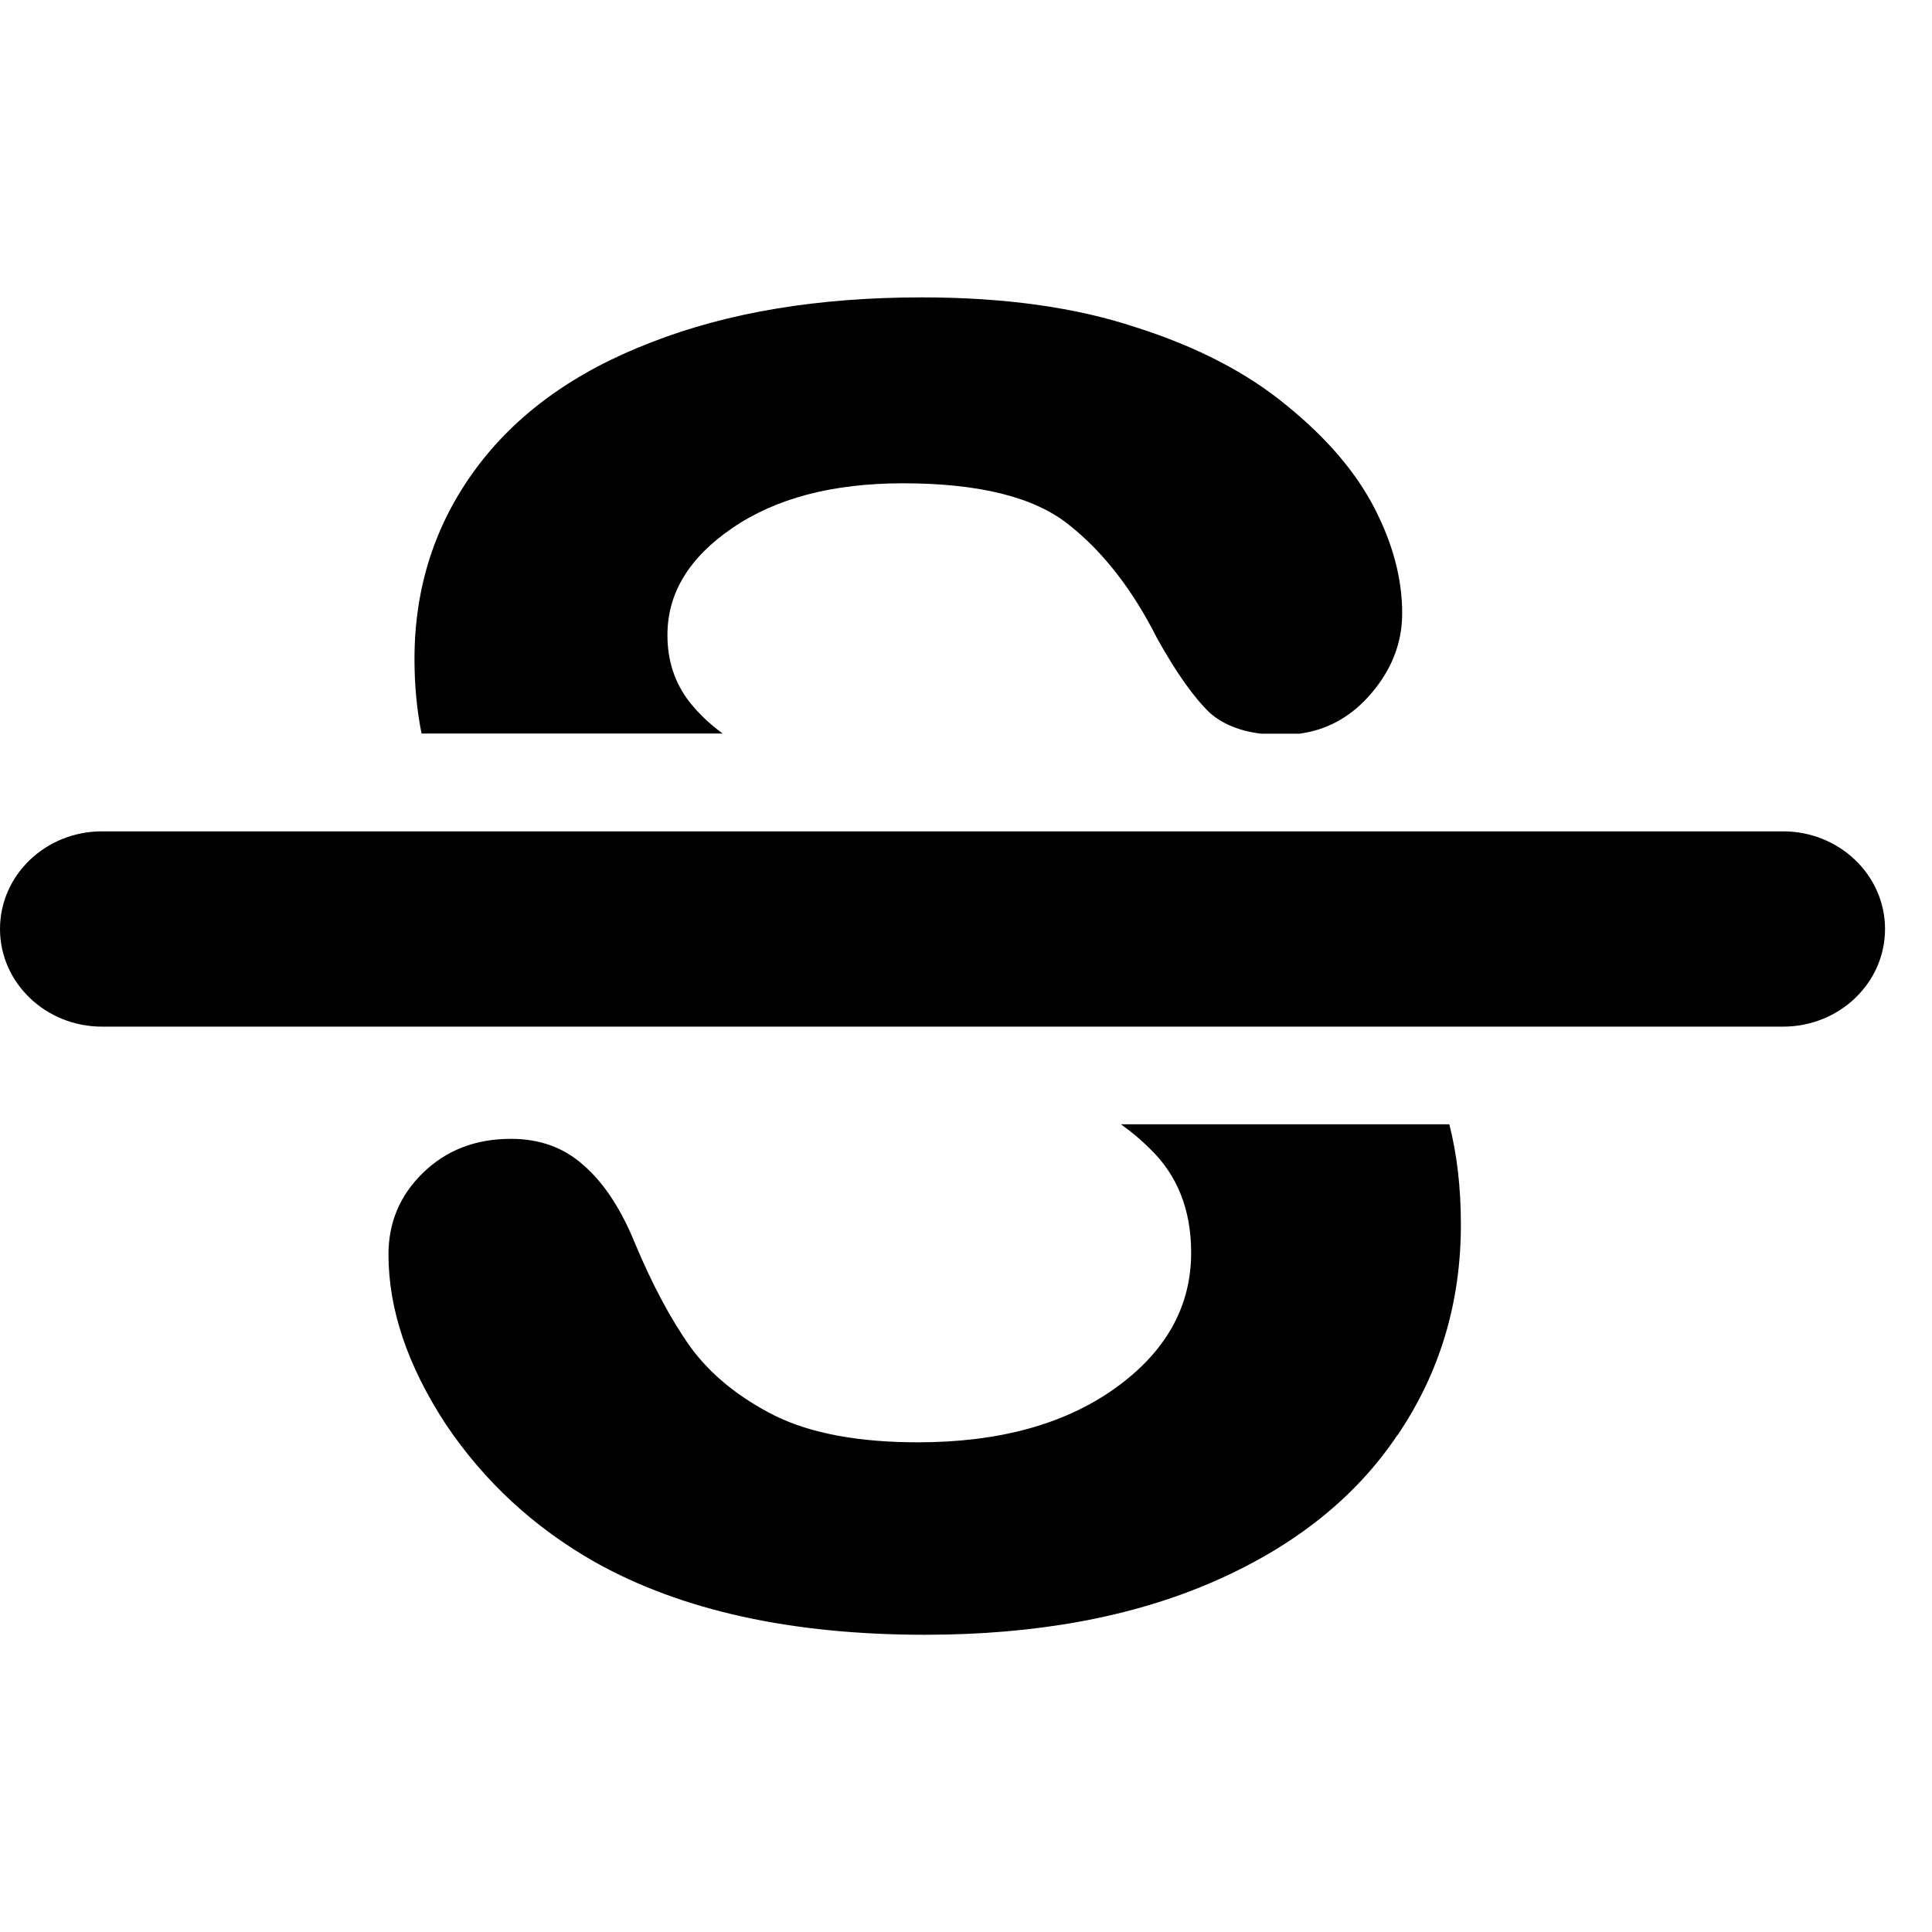
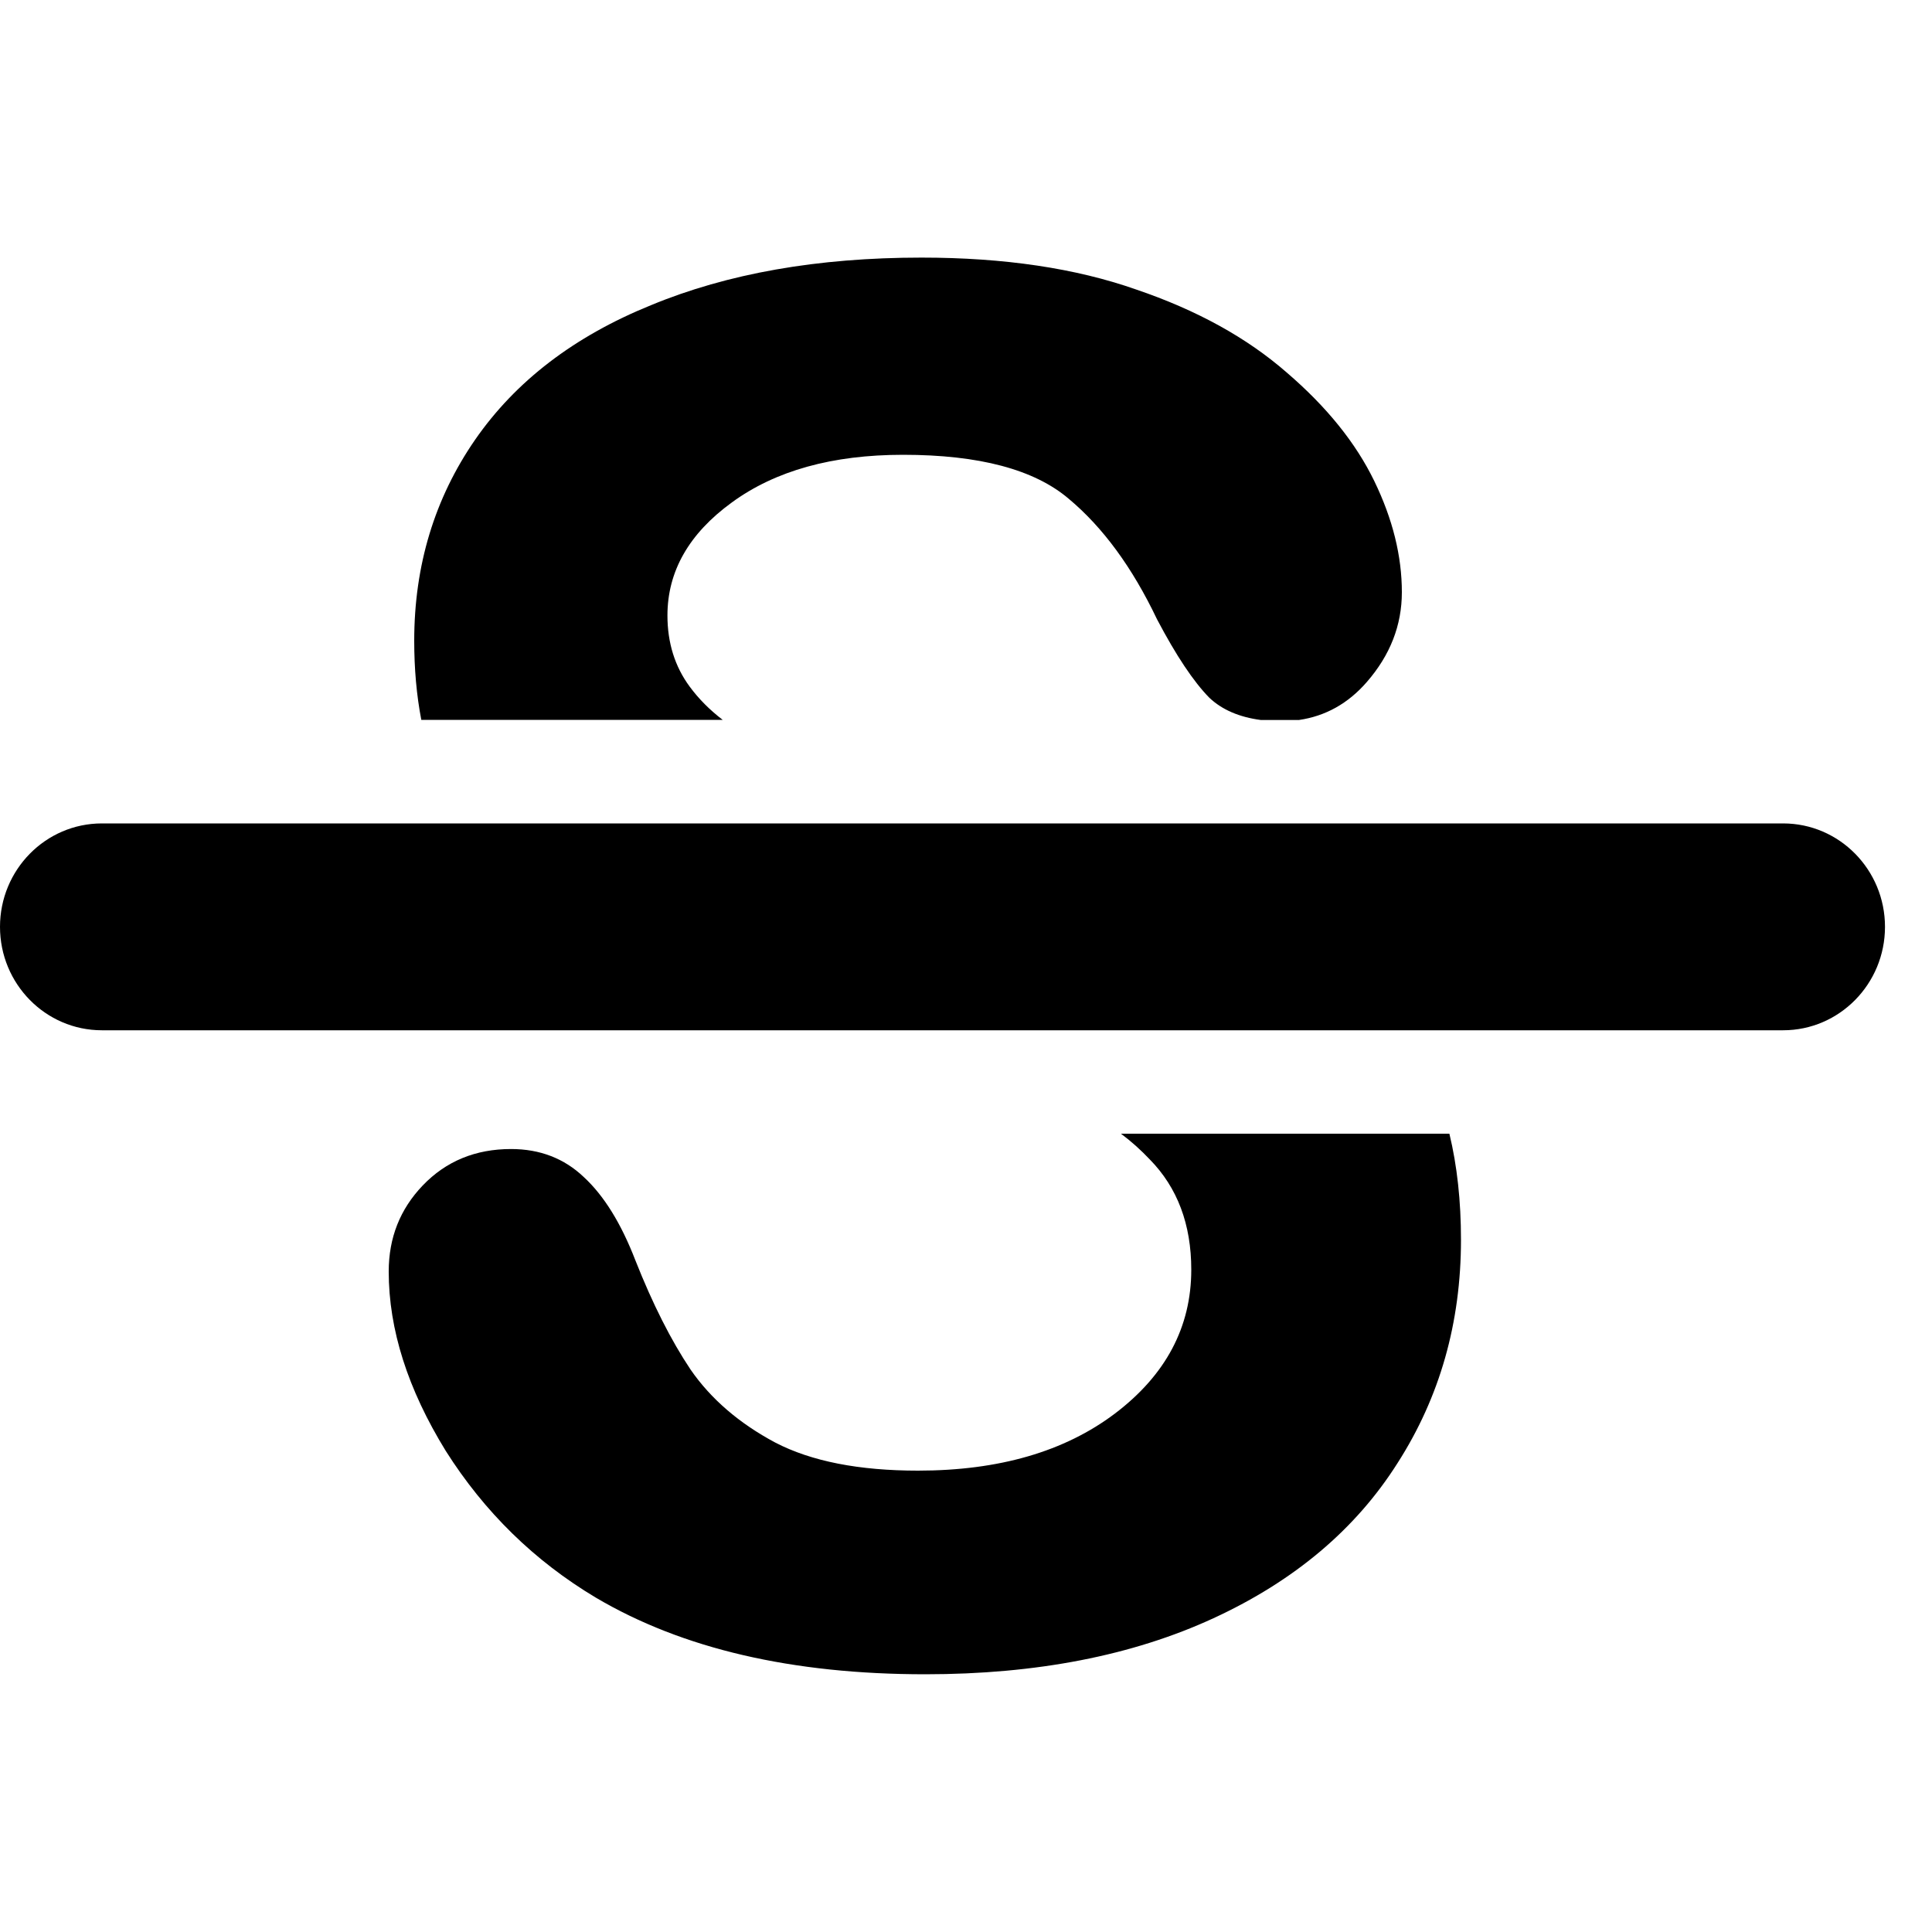
- <svg xmlns="http://www.w3.org/2000/svg" fill="none" height="13" viewBox="0 0 13 13" id="strikethrough" width="13">
+ <svg xmlns="http://www.w3.org/2000/svg" fill="none" height="15" viewBox="0 0 15 15" id="strikethrough" width="15">
  <clipPath id="a">
-     <path d="m0 2h13v9h-13z" />
+     <path d="m0 0h15v15h-15z" />
  </clipPath>
-   <g clip-path="url(#a)" fill="#000">
-     <path clip-rule="evenodd" d="m9.403 9.658c.285-.42.427-.892.427-1.419 0-.246-.026-.471-.078-.674h-2.21c.071.05.135.104.194.163.186.178.279.412.279.701 0 .364-.171.669-.514.914-.339.241-.78.362-1.325.362-.396 0-.716-.059-.96-.178-.244-.123-.434-.277-.57-.463-.132-.186-.256-.418-.372-.695-.095-.234-.211-.41-.347-.528-.132-.119-.295-.178-.489-.178-.239 0-.438.077-.595.232-.153.15-.229.332-.229.546 0 .368.128.748.384 1.14.26.388.597.699 1.009.932.582.325 1.321.487 2.217.487.747 0 1.393-.119 1.938-.356.545-.237.958-.566 1.239-.985zm-6.566-4.722h2.026c-.088-.064-.162-.135-.223-.212-.099-.127-.149-.277-.149-.451 0-.281.145-.52.434-.718.293-.202.677-.303 1.152-.303.512 0 .884.093 1.115.279.231.182.429.437.595.766.128.23.246.396.353.499.086.076.201.123.346.141h.257c.179-.024.331-.105.457-.241.157-.17.235-.36.235-.57 0-.23-.062-.465-.186-.706-.124-.241-.32-.471-.588-.689-.268-.222-.607-.398-1.016-.528-.405-.135-.886-.202-1.443-.202-.698 0-1.305.101-1.821.303-.516.198-.91.483-1.183.855s-.409.797-.409 1.276c0 .178.016.345.048.503z" fill-rule="evenodd" />
-     <path d="m11.998 6.908h-11.312c-.378 0-.686-.294-.686-.657s.307-.657.686-.657h11.312c.378 0 .686.294.686.657s-.307.657-.686.657z" />
+   <clipPath id="b">
+     <path d="m0 2h15v11h-15z" />
+   </clipPath>
+   <g clip-path="url(#a)">
+     <g clip-path="url(#b)" fill="currentColor">
+       <path clip-rule="evenodd" d="m10.85 11.36c.329-.513.493-1.091.493-1.734 0-.301-.03-.576-.09-.824h-2.55c.082.061.156.128.224.2.214.218.322.503.322.856 0 .445-.198.818-.593 1.117-.391.295-.9.443-1.529.443-.457 0-.827-.072-1.108-.218-.281-.15-.5-.339-.657-.566-.152-.227-.295-.51-.429-.849-.11-.285-.243-.501-.4-.646-.152-.145-.341-.218-.565-.218-.276 0-.505.094-.686.283-.176.184-.264.406-.264.668 0 .45.148.914.443 1.393.3.474.688.854 1.165 1.139.672.397 1.524.595 2.558.595.862 0 1.608-.145 2.237-.435.629-.29 1.105-.692 1.429-1.204zm-7.577-5.771h2.338c-.102-.078-.187-.164-.257-.259-.114-.155-.172-.339-.172-.551 0-.343.167-.636.5-.878.338-.247.781-.37 1.329-.37.591 0 1.019.114 1.286.341.267.223.495.535.686.936.148.281.283.484.407.61.099.093.232.15.399.172h.296c.206-.03.382-.128.527-.295.181-.208.272-.44.272-.697 0-.281-.071-.568-.214-.863-.143-.295-.369-.576-.679-.842-.31-.271-.7-.486-1.172-.646-.467-.164-1.022-.247-1.665-.247-.805 0-1.505.123-2.101.37-.596.242-1.05.59-1.365 1.045-.314.455-.472.975-.472 1.56 0 .217.018.422.055.614z" fill-rule="evenodd" />
+       <path d="m13.844 7.999h-13.053c-.437 0-.791-.36-.791-.803s.354-.803.791-.803h13.053c.437 0 .791.36.791.803s-.354.803-.791.803z" />
+     </g>
  </g>
</svg>
